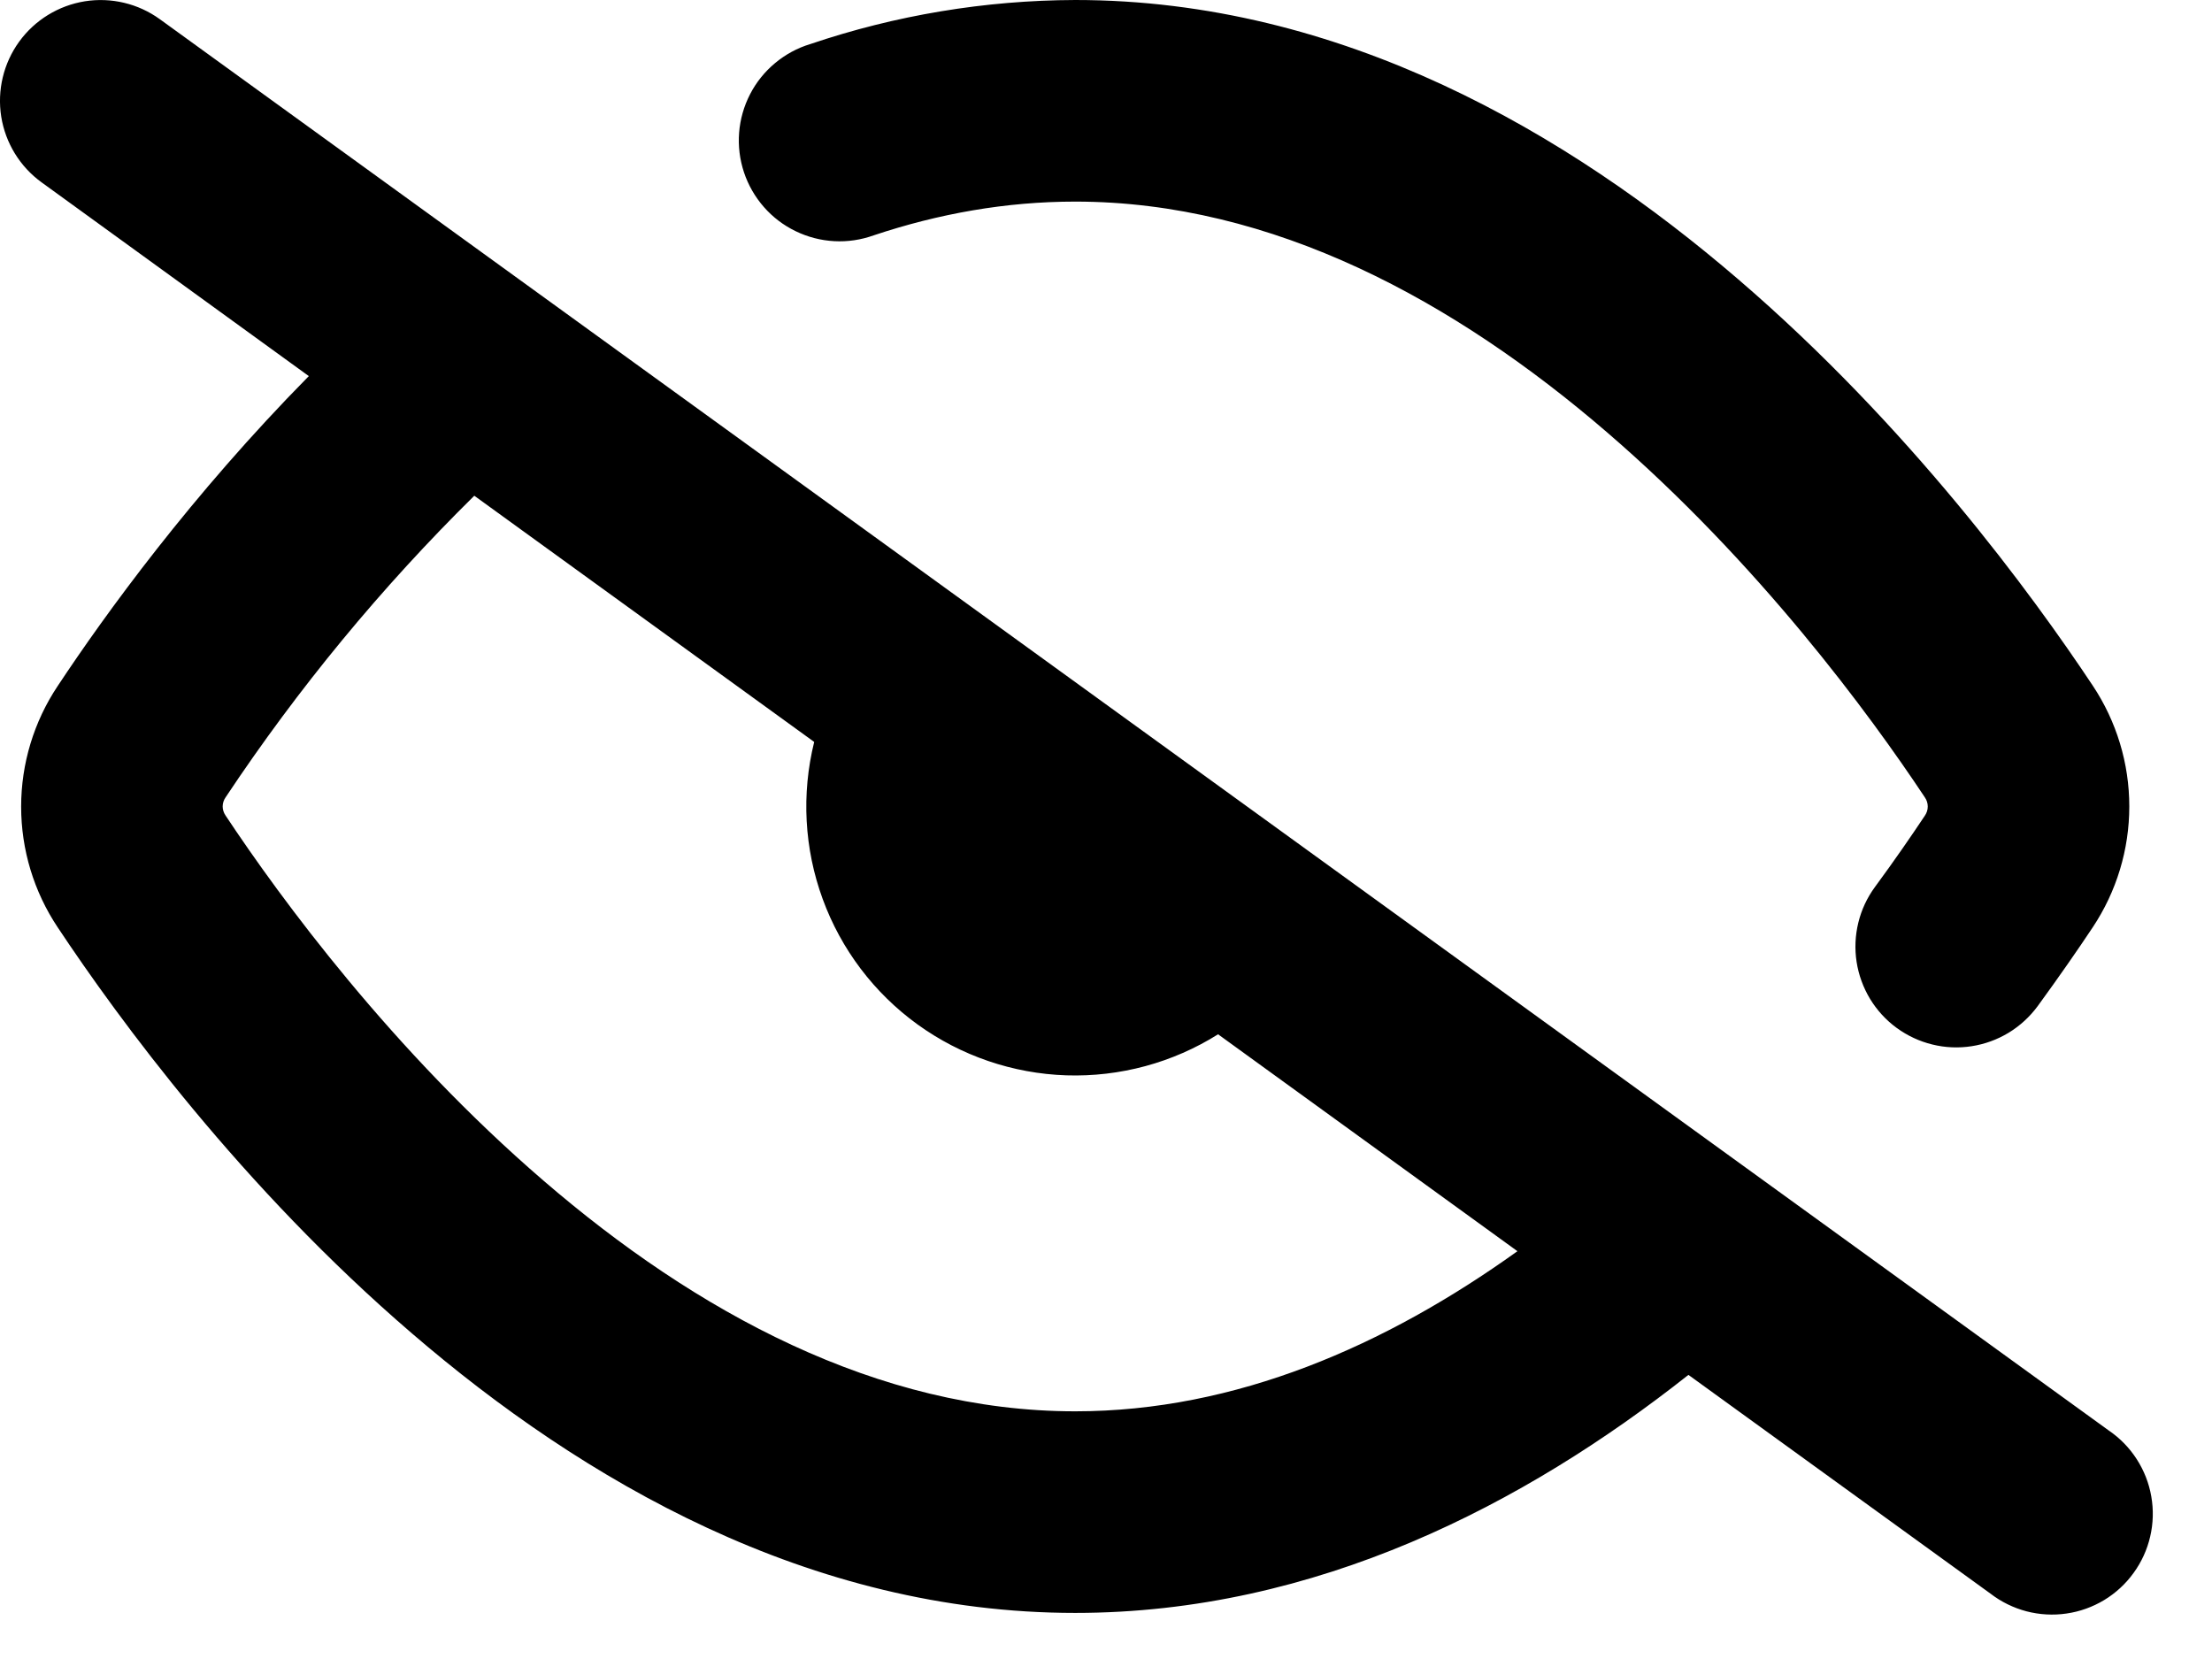
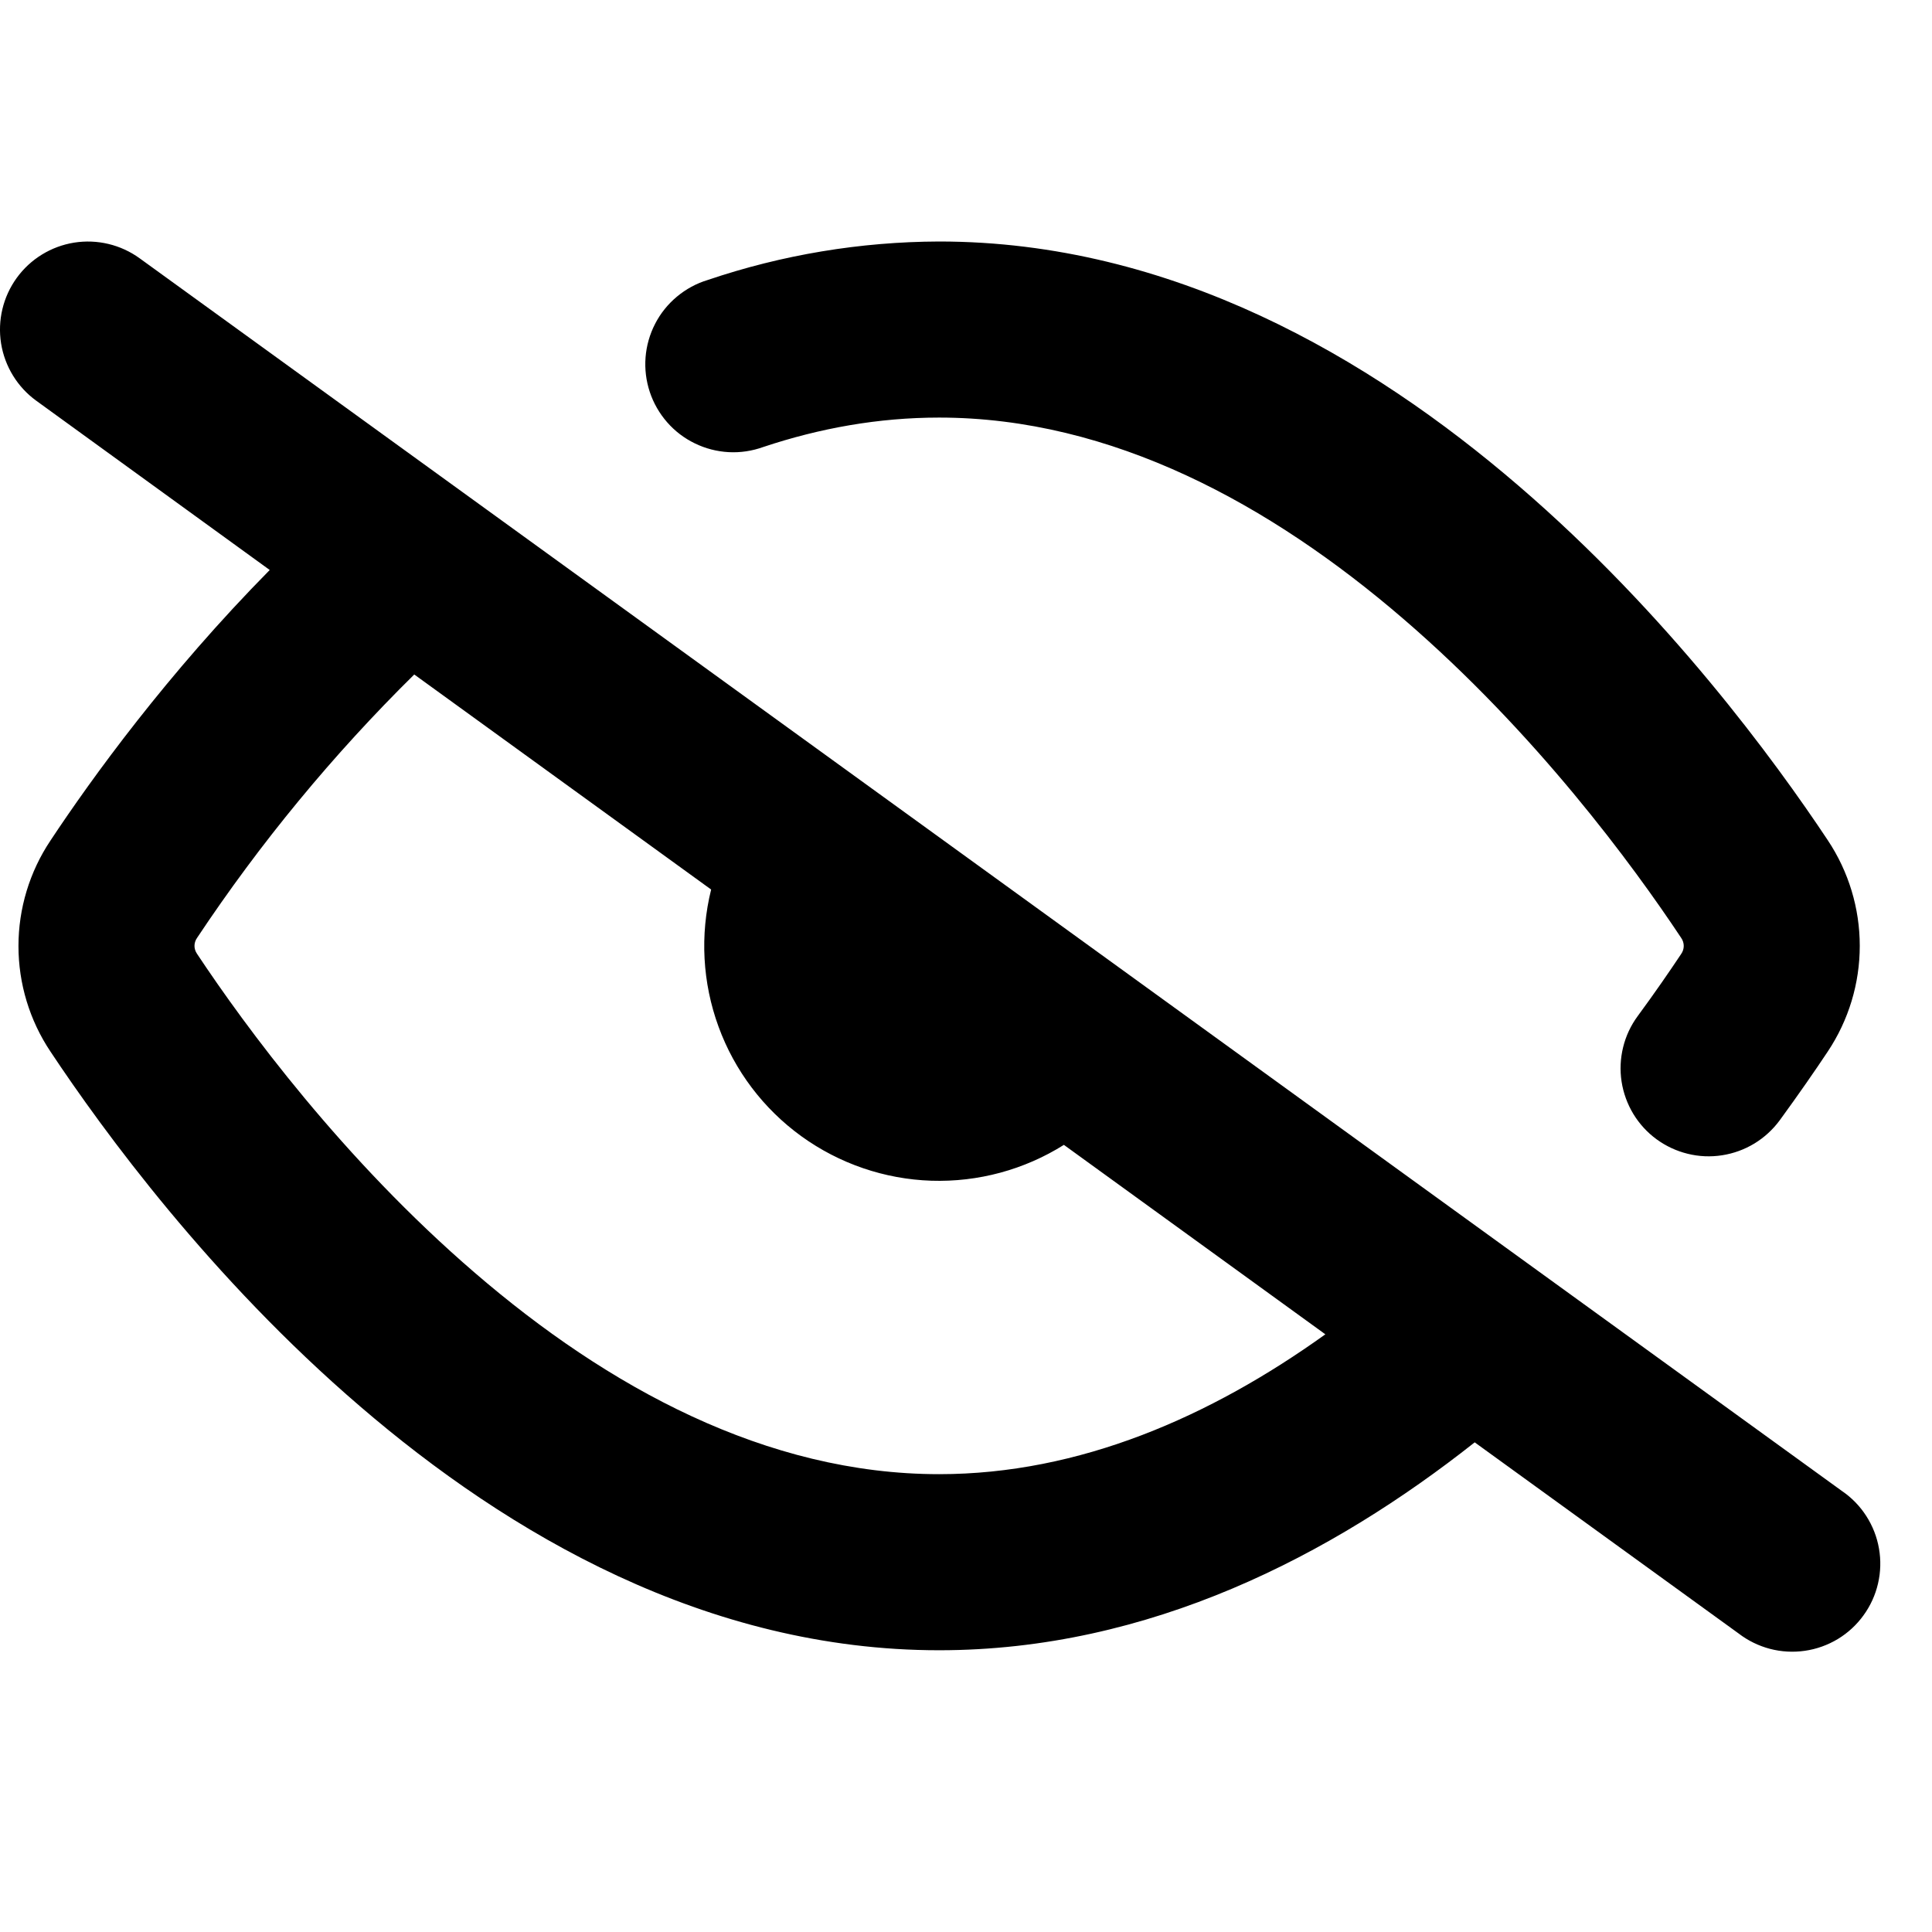
- <svg xmlns="http://www.w3.org/2000/svg" width="36" height="27" viewBox="0 0 36 27" fill="none">
+ <svg xmlns="http://www.w3.org/2000/svg" width="20" height="20" viewBox="0 0 36 27" fill="none">
  <path d="M0.312 0.678C0.567 0.326 0.952 0.09 1.381 0.021C1.811 -0.047 2.25 0.058 2.602 0.313L34.321 23.282C34.502 23.405 34.657 23.564 34.775 23.748C34.894 23.933 34.975 24.139 35.012 24.355C35.05 24.571 35.044 24.793 34.994 25.007C34.945 25.22 34.853 25.422 34.724 25.599C34.596 25.777 34.433 25.927 34.245 26.041C34.057 26.154 33.849 26.229 33.632 26.26C33.414 26.292 33.193 26.279 32.981 26.224C32.769 26.168 32.57 26.071 32.396 25.937L27.479 22.376C24.819 24.478 21.419 26.25 17.499 26.25C13.166 26.25 9.471 24.08 6.708 21.704C3.93 19.32 1.924 16.575 0.94 15.094C0.551 14.512 0.344 13.828 0.344 13.128C0.344 12.429 0.551 11.745 0.94 11.163C1.712 9.997 3.116 8.057 5.026 6.121L0.677 2.968C0.325 2.713 0.089 2.328 0.02 1.899C-0.048 1.469 0.057 1.03 0.312 0.678ZM3.672 12.976C3.641 13.02 3.624 13.072 3.624 13.125C3.624 13.171 3.637 13.223 3.672 13.274C4.573 14.632 6.389 17.102 8.848 19.217C11.319 21.346 14.277 22.969 17.499 22.969C20.113 22.969 22.552 21.901 24.696 20.363L19.824 16.833C19.086 17.297 18.225 17.529 17.354 17.501C16.482 17.472 15.639 17.183 14.932 16.672C14.226 16.161 13.688 15.45 13.389 14.631C13.089 13.812 13.041 12.922 13.251 12.075L7.719 8.068C6.205 9.561 4.849 11.206 3.672 12.976ZM17.499 3.281C16.37 3.281 15.274 3.478 14.22 3.83C14.014 3.904 13.796 3.937 13.577 3.925C13.358 3.913 13.145 3.858 12.948 3.762C12.751 3.667 12.575 3.533 12.431 3.368C12.287 3.203 12.177 3.012 12.108 2.804C12.039 2.596 12.012 2.377 12.029 2.159C12.046 1.941 12.107 1.728 12.207 1.534C12.307 1.339 12.446 1.167 12.614 1.027C12.782 0.887 12.976 0.781 13.185 0.718C14.575 0.247 16.032 0.005 17.499 0C21.832 0 25.527 2.17 28.29 4.546C31.068 6.932 33.074 9.675 34.059 11.158C34.447 11.741 34.654 12.425 34.654 13.125C34.654 13.825 34.447 14.509 34.059 15.092C33.818 15.455 33.516 15.89 33.162 16.376C33.034 16.549 32.874 16.696 32.69 16.808C32.505 16.92 32.301 16.994 32.088 17.027C31.875 17.06 31.658 17.051 31.448 16.999C31.239 16.948 31.042 16.856 30.868 16.729C30.694 16.602 30.547 16.441 30.435 16.257C30.324 16.073 30.249 15.868 30.216 15.655C30.183 15.442 30.193 15.225 30.244 15.016C30.295 14.806 30.387 14.609 30.515 14.435C30.838 13.996 31.11 13.6 31.326 13.276C31.357 13.232 31.374 13.18 31.374 13.126C31.374 13.072 31.357 13.02 31.326 12.976C30.425 11.618 28.609 9.148 26.151 7.033C23.679 4.904 20.721 3.281 17.499 3.281Z" fill="black" />
</svg>
